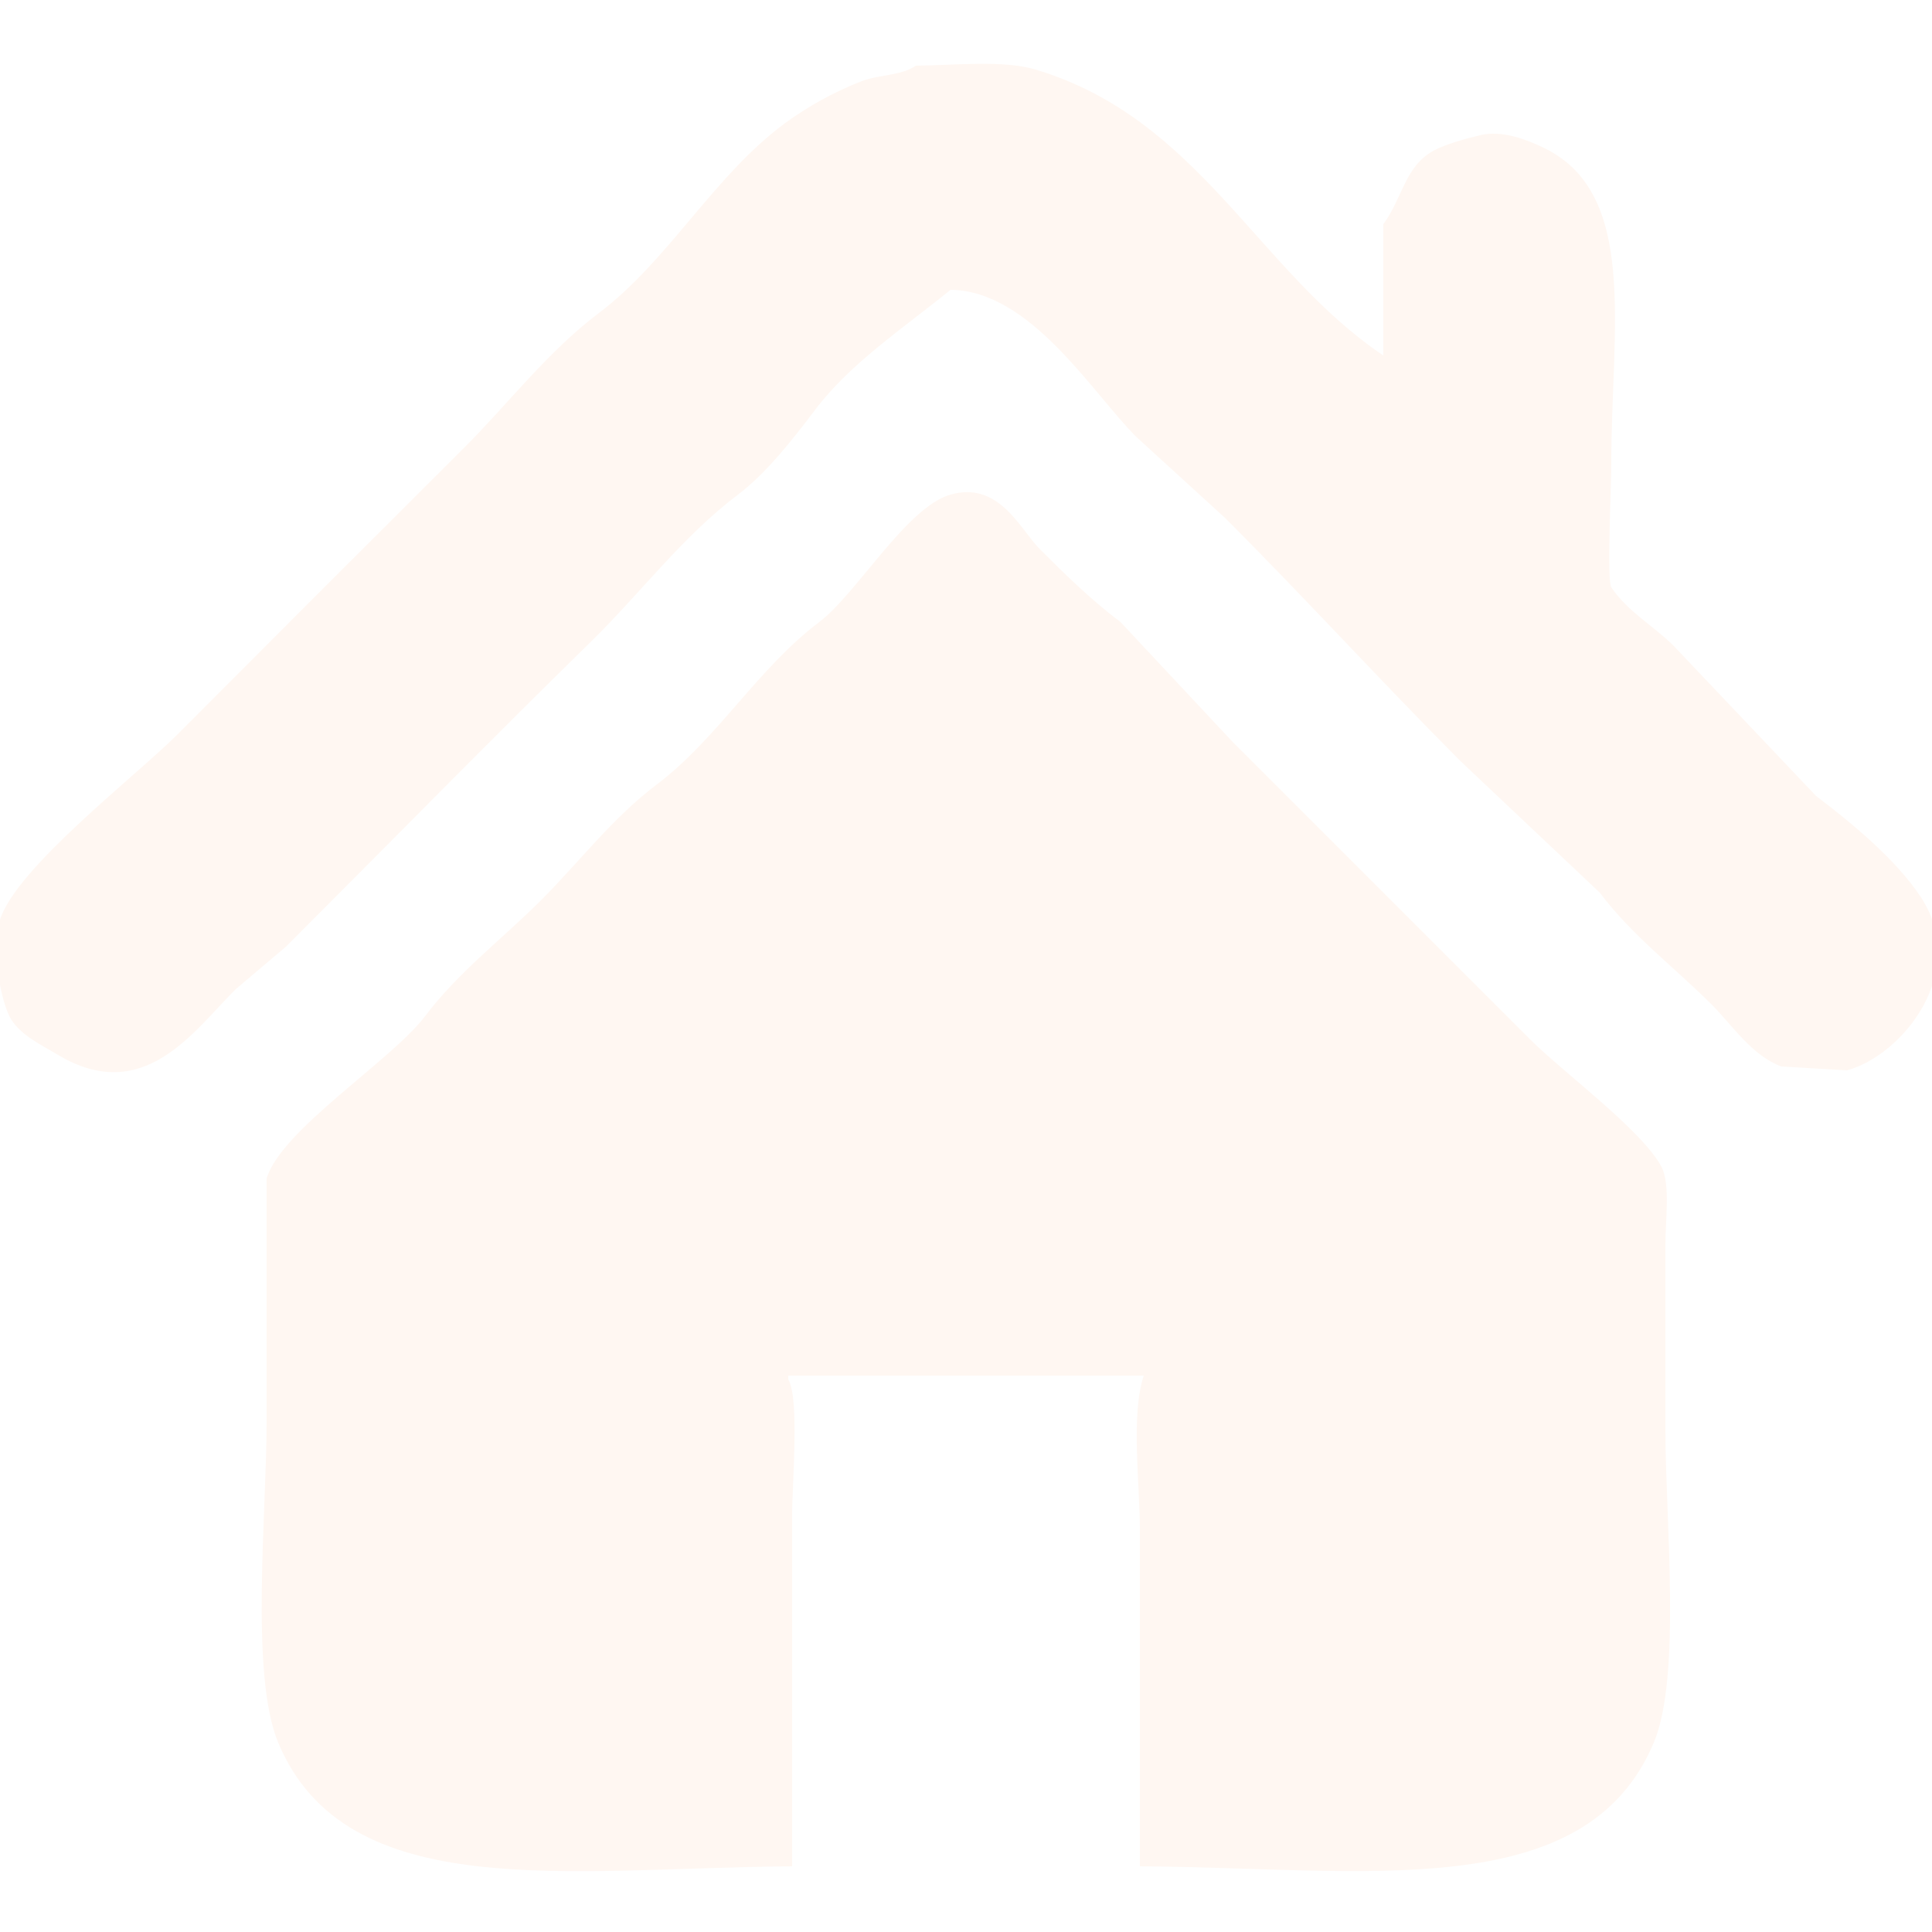
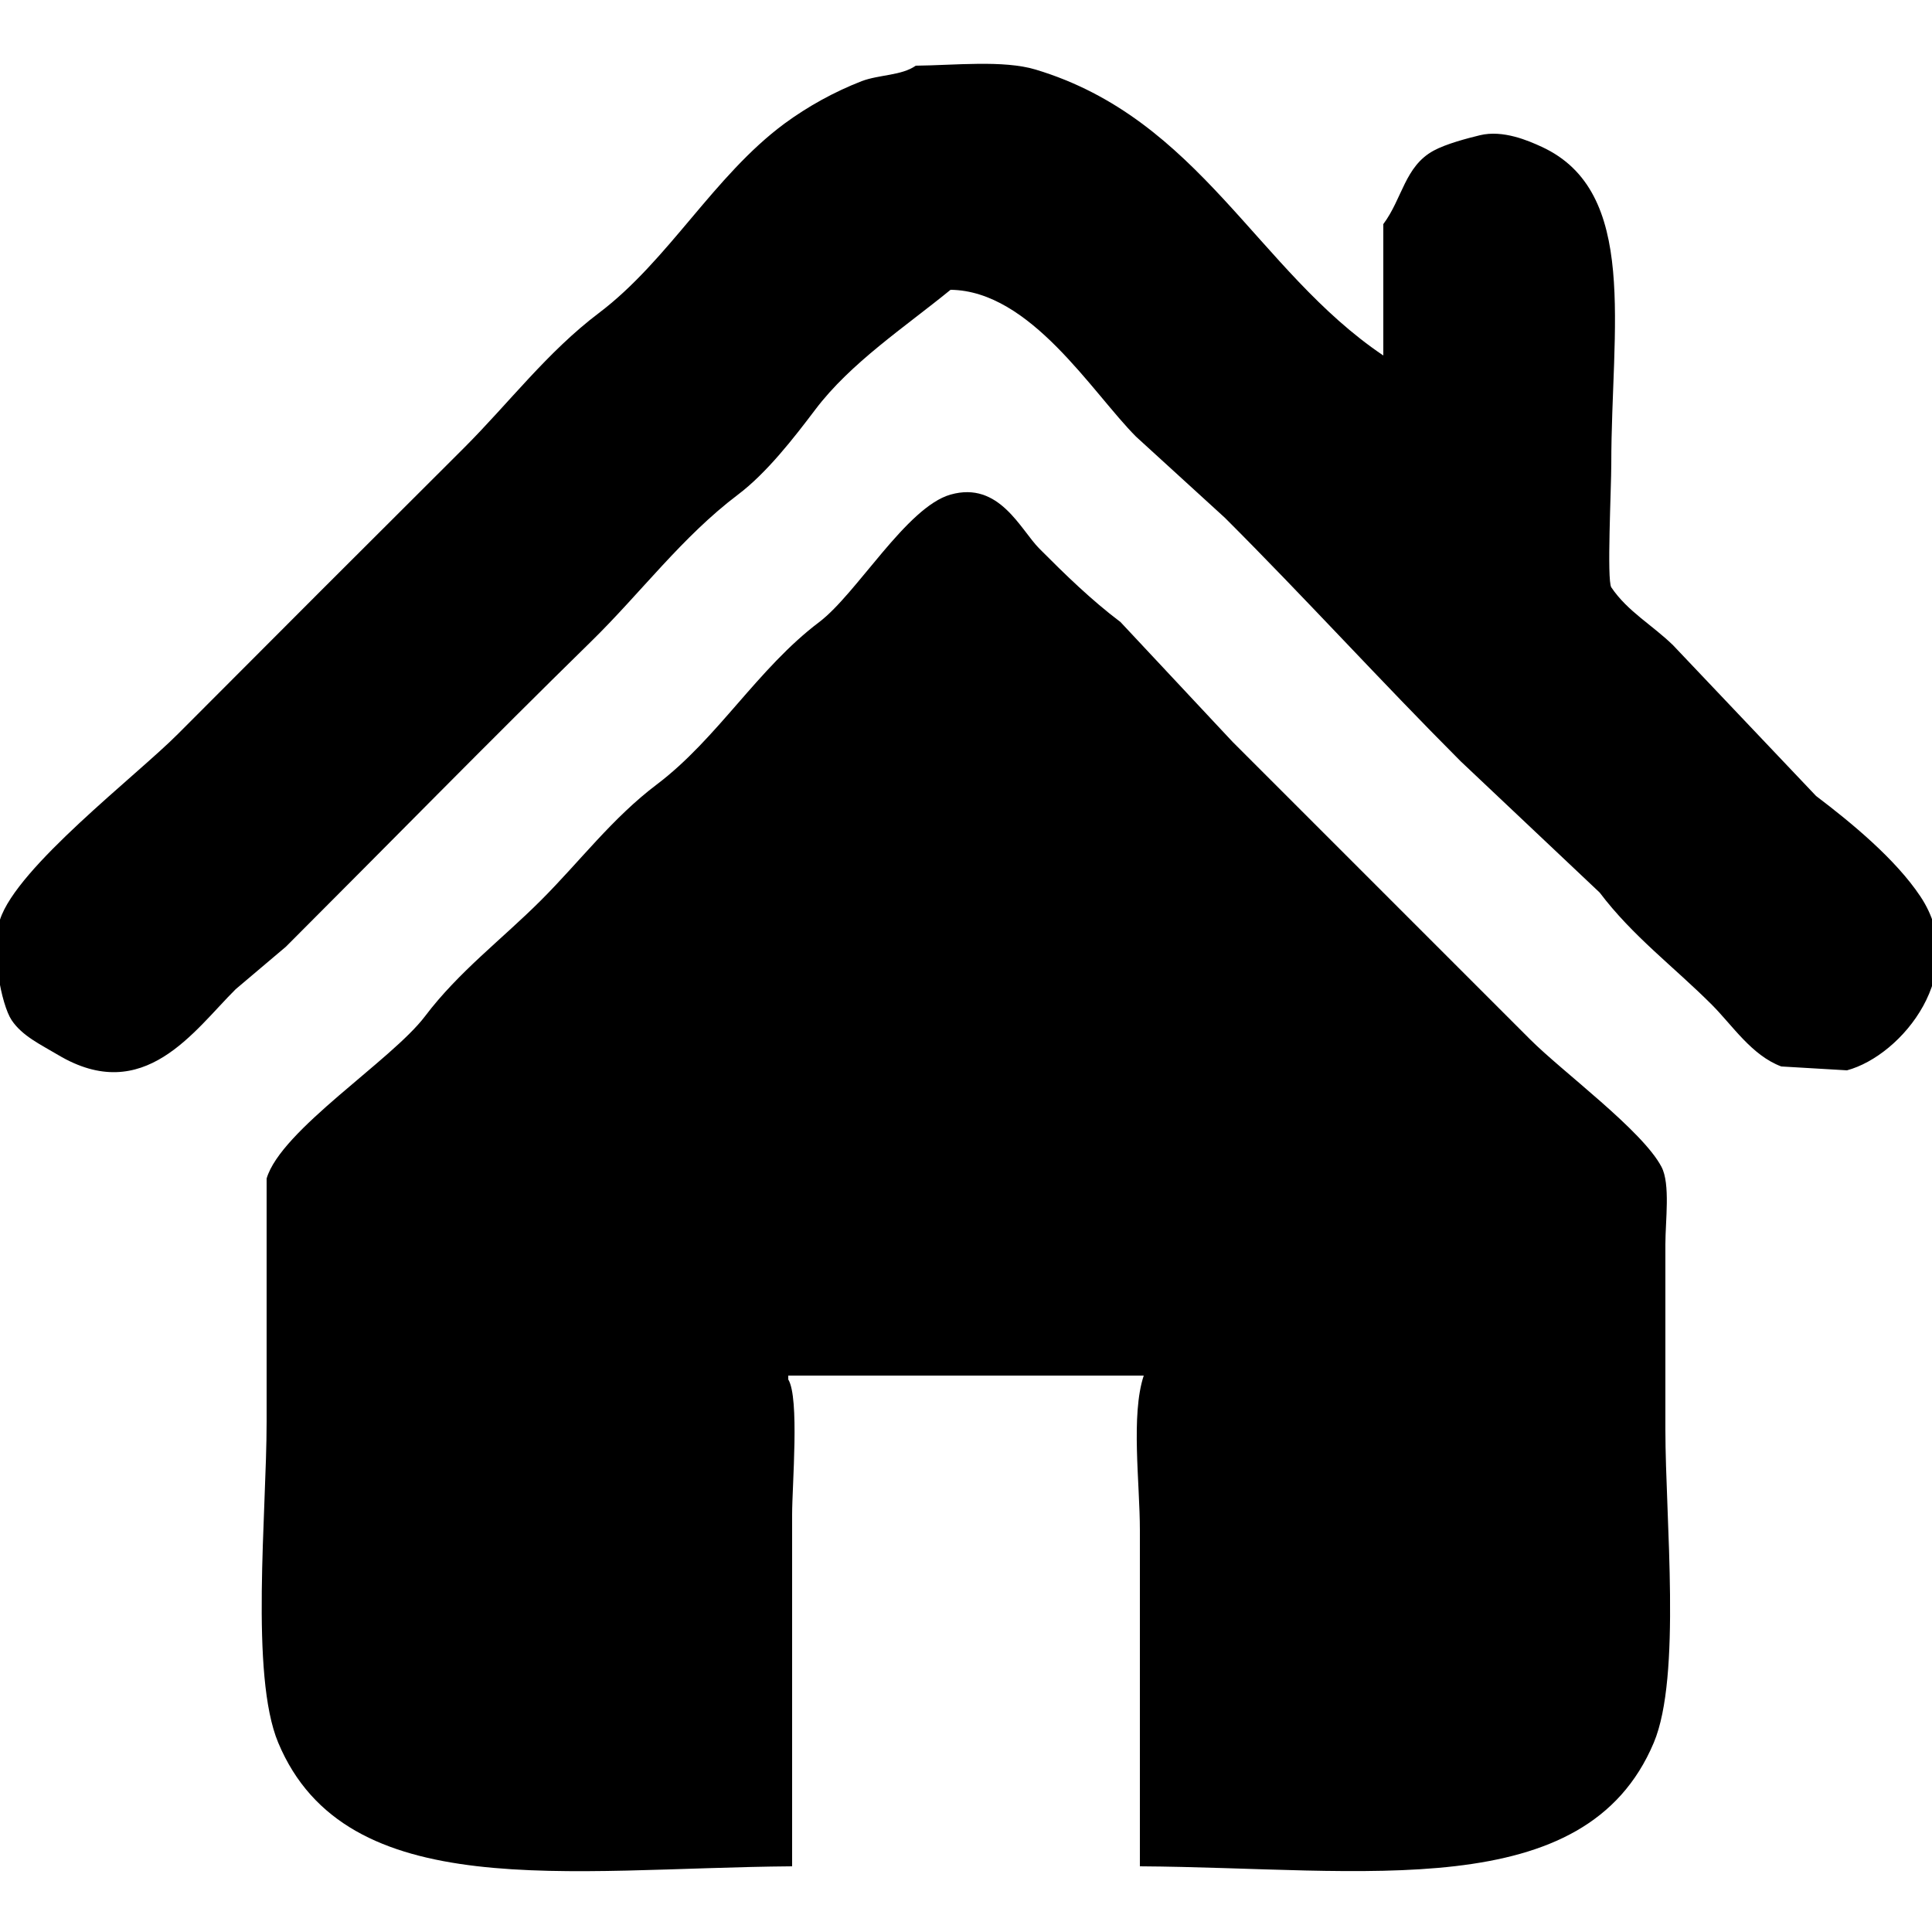
<svg xmlns="http://www.w3.org/2000/svg" width="50" height="50" viewBox="0 0 500 500">
-   <defs>
-     <style>
-       .cls-1 {
-         fill: #fff7f2;
-         fill-rule: evenodd;
-       }
-     </style>
-   </defs>
-   <path class="cls-1" d="M237,17c9.959-.1,22.641-1.512,31,1,42.438,12.755,57.345,52.034,90,74V58c4.947-6.625,5.551-14.929,13-19,3.211-1.755,8.663-3.189,12-4,5.975-1.452,12.555,1.41,16,3,25.219,11.636,18,46.812,18,82,0,6.511-1.182,30.082,0,32,4.229,6.264,10.714,9.823,16,15l37,39c9.243,7,20.592,16.379,27,26,12.982,19.489-4.766,41.172-19,45l-17-1c-7.689-2.874-12.621-10.624-18-16-9.843-9.837-20.482-17.723-29-29l-36-34c-20.649-20.685-40.318-42.349-61-63l-23-21c-11.395-11.44-27.312-37.765-48-38-11.81,9.646-25.837,18.874-35,31-5.639,7.462-12.6,16.413-20,22-14.5,10.953-25.157,25.424-38,38-26.641,26.087-52.637,52.652-79,79L61,256c-10.807,10.711-23.692,30.314-46,17-4.43-2.644-9.261-4.884-12-9-2.636-3.961-5.5-18.267-3-26,4.4-13.588,35.24-37.2,46-48q36.942-37.078,74-74c11.723-11.714,21.63-24.9,35-35,18.014-13.609,29.729-35.462,48-49a87.843,87.843,0,0,1,20-11C227.579,19.283,233.308,19.592,237,17Zm58,466V396c0-12.151-2.373-29.8,1-40H204v1c2.943,4.736,1,27.307,1,35v91c-58.087.446-115.4,10.1-133-32-7.332-17.533-3-59.427-3-83V305c3.715-12.565,32.352-30.57,41-42,8.762-11.582,19.871-19.871,30-30s18.432-21.262,30-30c15.694-11.855,26.078-29.973,42-42,9.743-7.359,22.633-29.778,34-33,12.613-3.575,18.079,9.061,23,14,6.69,6.715,13.35,13.219,21,19l29,31q38.5,38.5,77,77c8.343,8.357,29.08,23.588,34,33,2.316,4.43,1,13.891,1,20v48c0,23.087,4.2,63.885-3,81C410.255,493.167,353.2,483.368,295,483Z" />
+   <path d="M237,17c9.959-.1,22.641-1.512,31,1,42.438,12.755,57.345,52.034,90,74V58c4.947-6.625,5.551-14.929,13-19,3.211-1.755,8.663-3.189,12-4,5.975-1.452,12.555,1.41,16,3,25.219,11.636,18,46.812,18,82,0,6.511-1.182,30.082,0,32,4.229,6.264,10.714,9.823,16,15l37,39c9.243,7,20.592,16.379,27,26,12.982,19.489-4.766,41.172-19,45l-17-1c-7.689-2.874-12.621-10.624-18-16-9.843-9.837-20.482-17.723-29-29l-36-34c-20.649-20.685-40.318-42.349-61-63l-23-21c-11.395-11.44-27.312-37.765-48-38-11.81,9.646-25.837,18.874-35,31-5.639,7.462-12.6,16.413-20,22-14.5,10.953-25.157,25.424-38,38-26.641,26.087-52.637,52.652-79,79L61,256c-10.807,10.711-23.692,30.314-46,17-4.43-2.644-9.261-4.884-12-9-2.636-3.961-5.5-18.267-3-26,4.4-13.588,35.24-37.2,46-48q36.942-37.078,74-74c11.723-11.714,21.63-24.9,35-35,18.014-13.609,29.729-35.462,48-49a87.843,87.843,0,0,1,20-11C227.579,19.283,233.308,19.592,237,17Zm58,466V396c0-12.151-2.373-29.8,1-40H204v1c2.943,4.736,1,27.307,1,35v91c-58.087.446-115.4,10.1-133-32-7.332-17.533-3-59.427-3-83V305c3.715-12.565,32.352-30.57,41-42,8.762-11.582,19.871-19.871,30-30s18.432-21.262,30-30c15.694-11.855,26.078-29.973,42-42,9.743-7.359,22.633-29.778,34-33,12.613-3.575,18.079,9.061,23,14,6.69,6.715,13.35,13.219,21,19l29,31q38.5,38.5,77,77c8.343,8.357,29.08,23.588,34,33,2.316,4.43,1,13.891,1,20v48c0,23.087,4.2,63.885-3,81C410.255,493.167,353.2,483.368,295,483Z" />
</svg>
